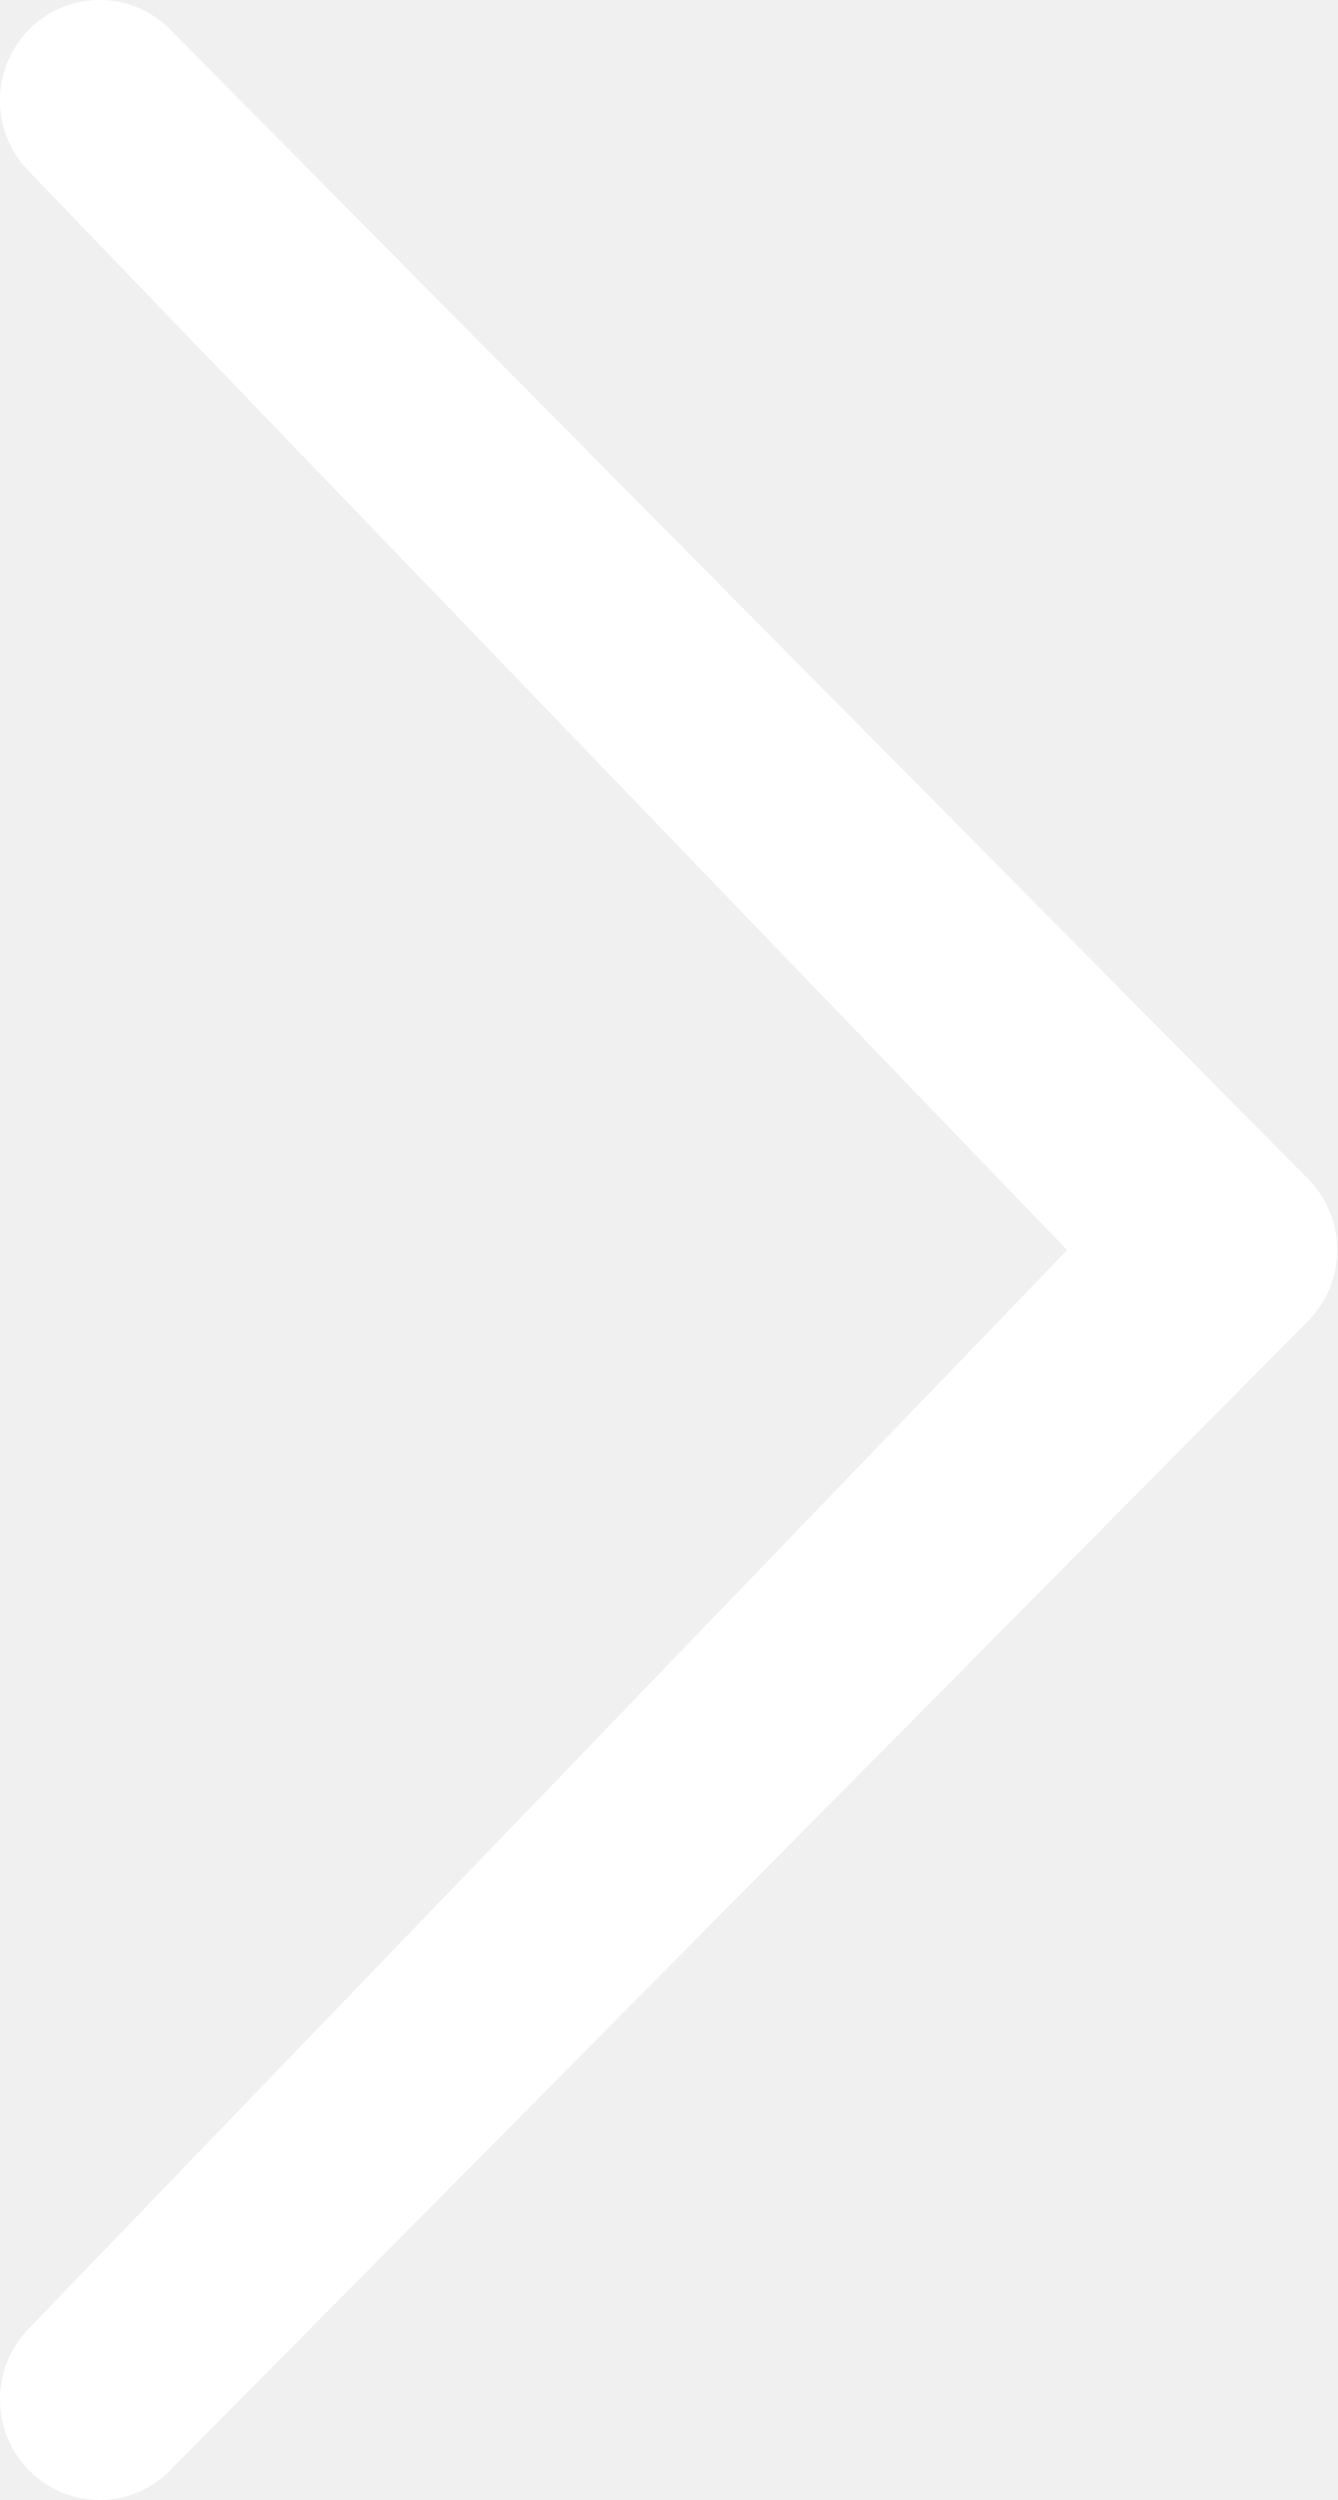
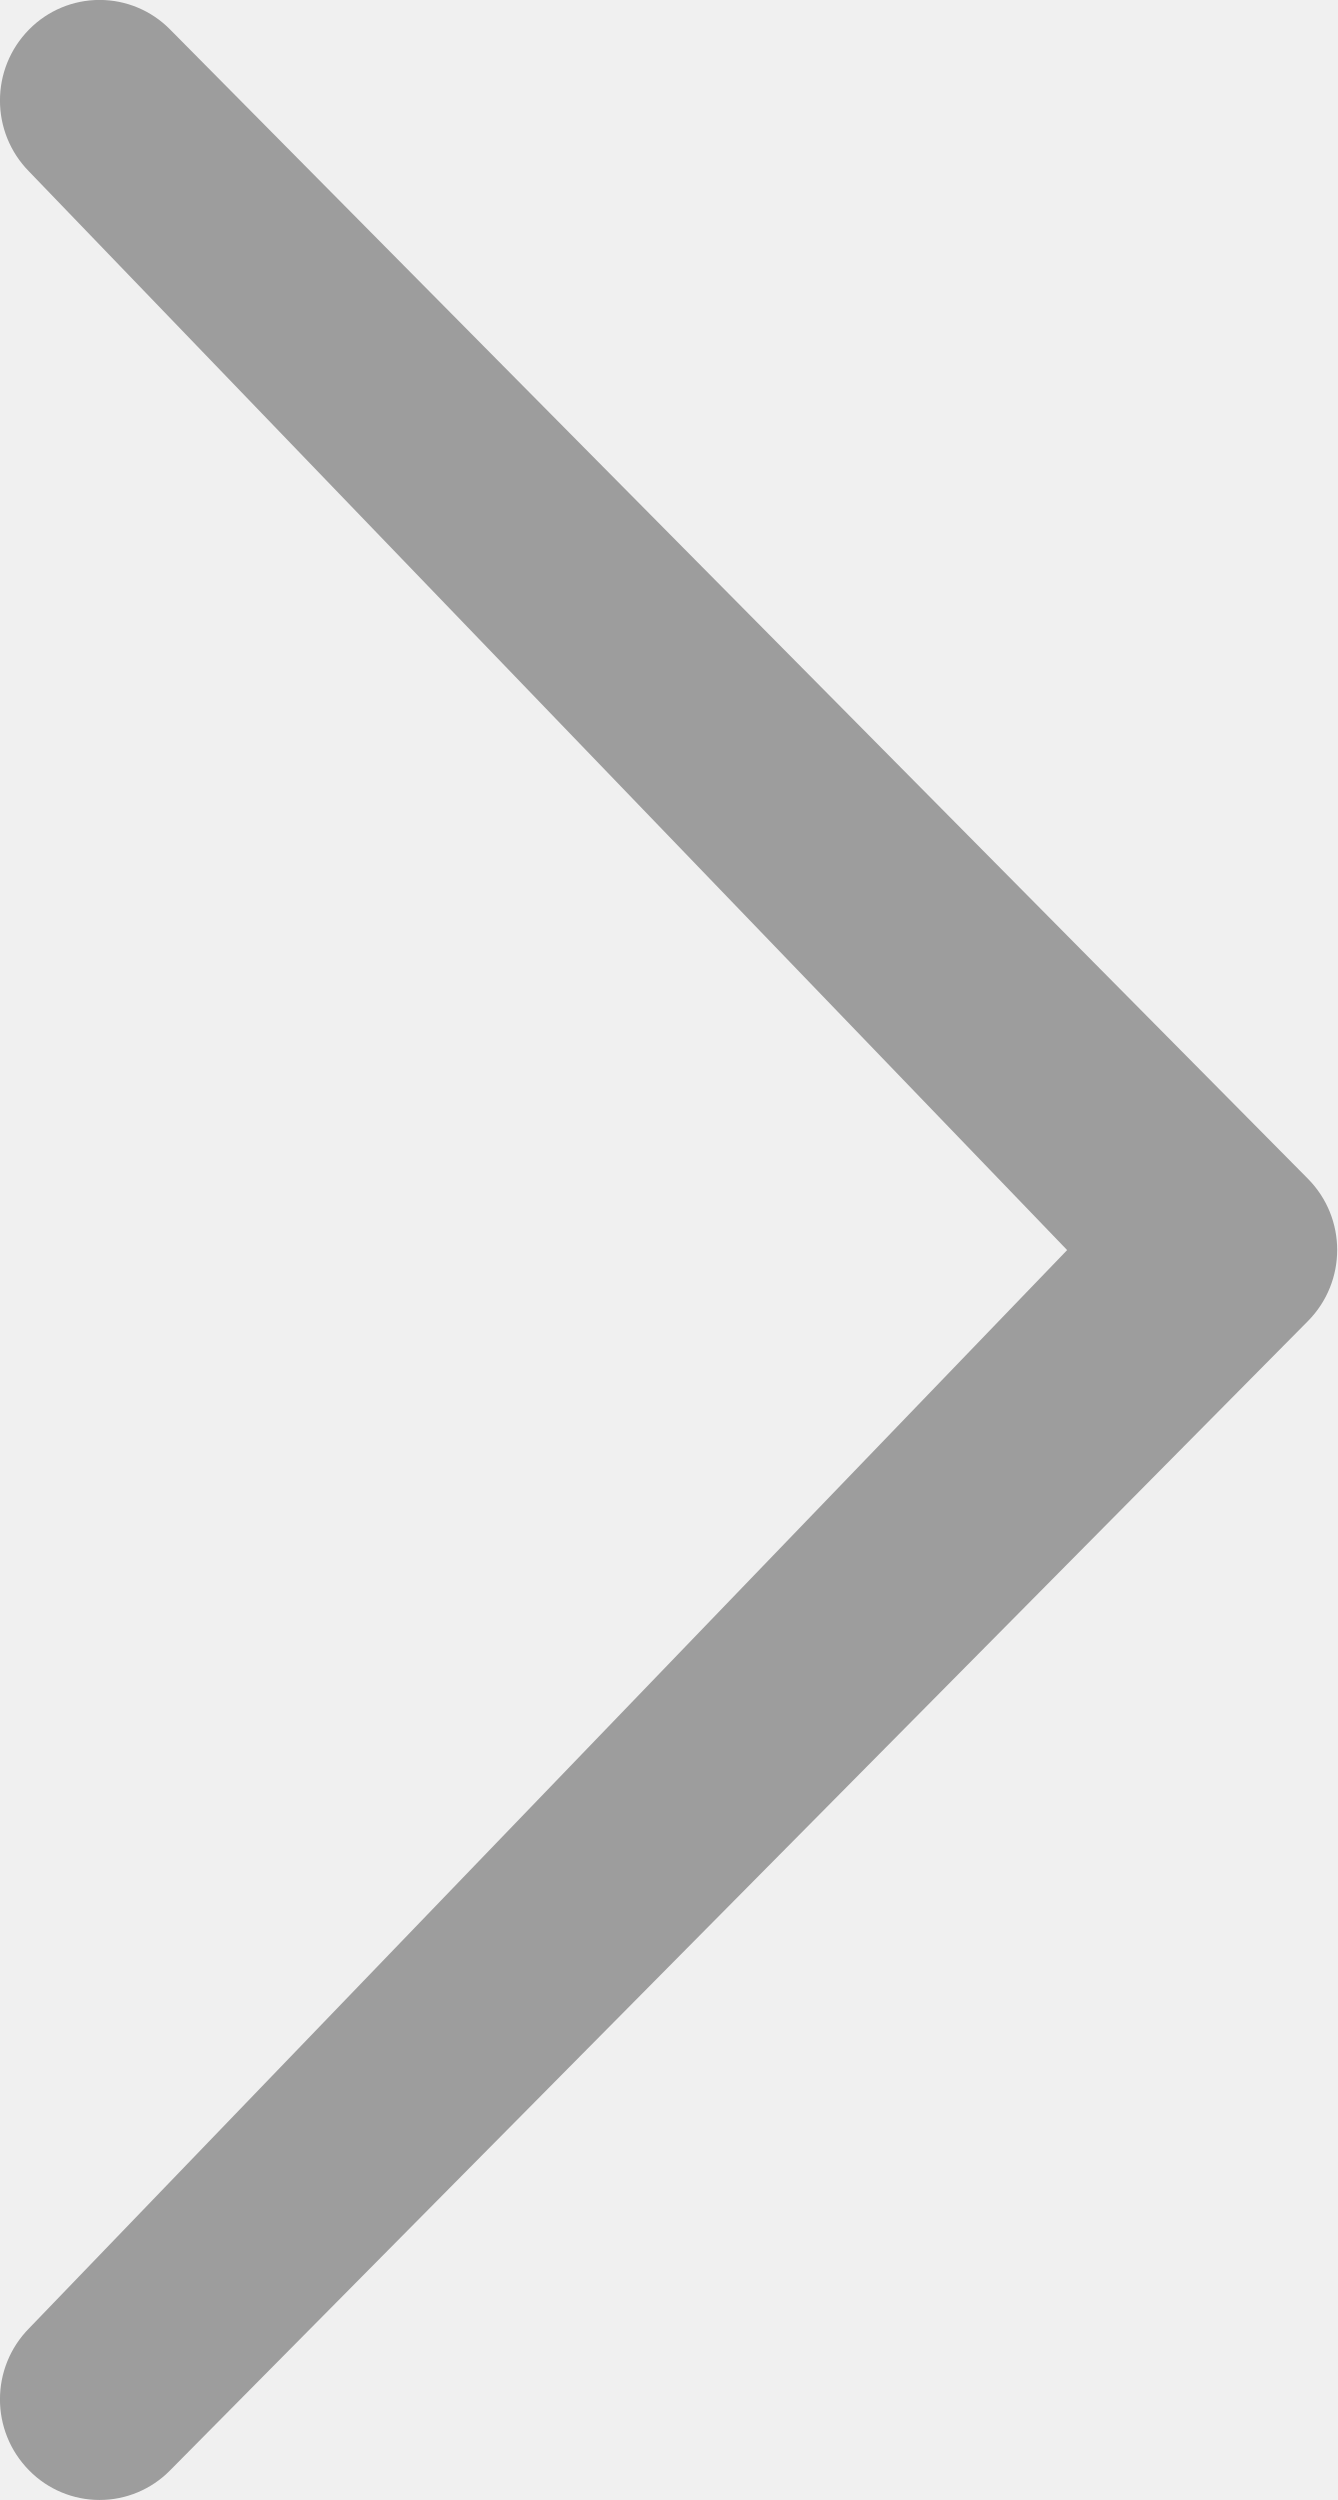
<svg xmlns="http://www.w3.org/2000/svg" id="prefix__chevron-thin-right" width="8.655" height="16.18" viewBox="0 0 8.655 16.18">
-   <path id="prefix__chevron-thin-right-2" d="M16.359 10.329l-6.718-6.98a.655.655 0 0 1 0-.921.64.64 0 0 1 .911 0l7.365 7.439a.655.655 0 0 1 0 .921l-7.365 7.439a.639.639 0 0 1-.911 0 .655.655 0 0 1 0-.921l6.717-6.977z" data-name="chevron-thin-right" transform="translate(-9.452 -2.238)" style="fill:#ffffff" />
+   <path id="prefix__chevron-thin-right-2" d="M16.359 10.329l-6.718-6.98a.655.655 0 0 1 0-.921.64.64 0 0 1 .911 0l7.365 7.439a.655.655 0 0 1 0 .921l-7.365 7.439a.639.639 0 0 1-.911 0 .655.655 0 0 1 0-.921l6.717-6.977z" data-name="chevron-thin-right" transform="translate(-9.452 -2.238)" style="fill:#9D9D9D;" />
</svg>
